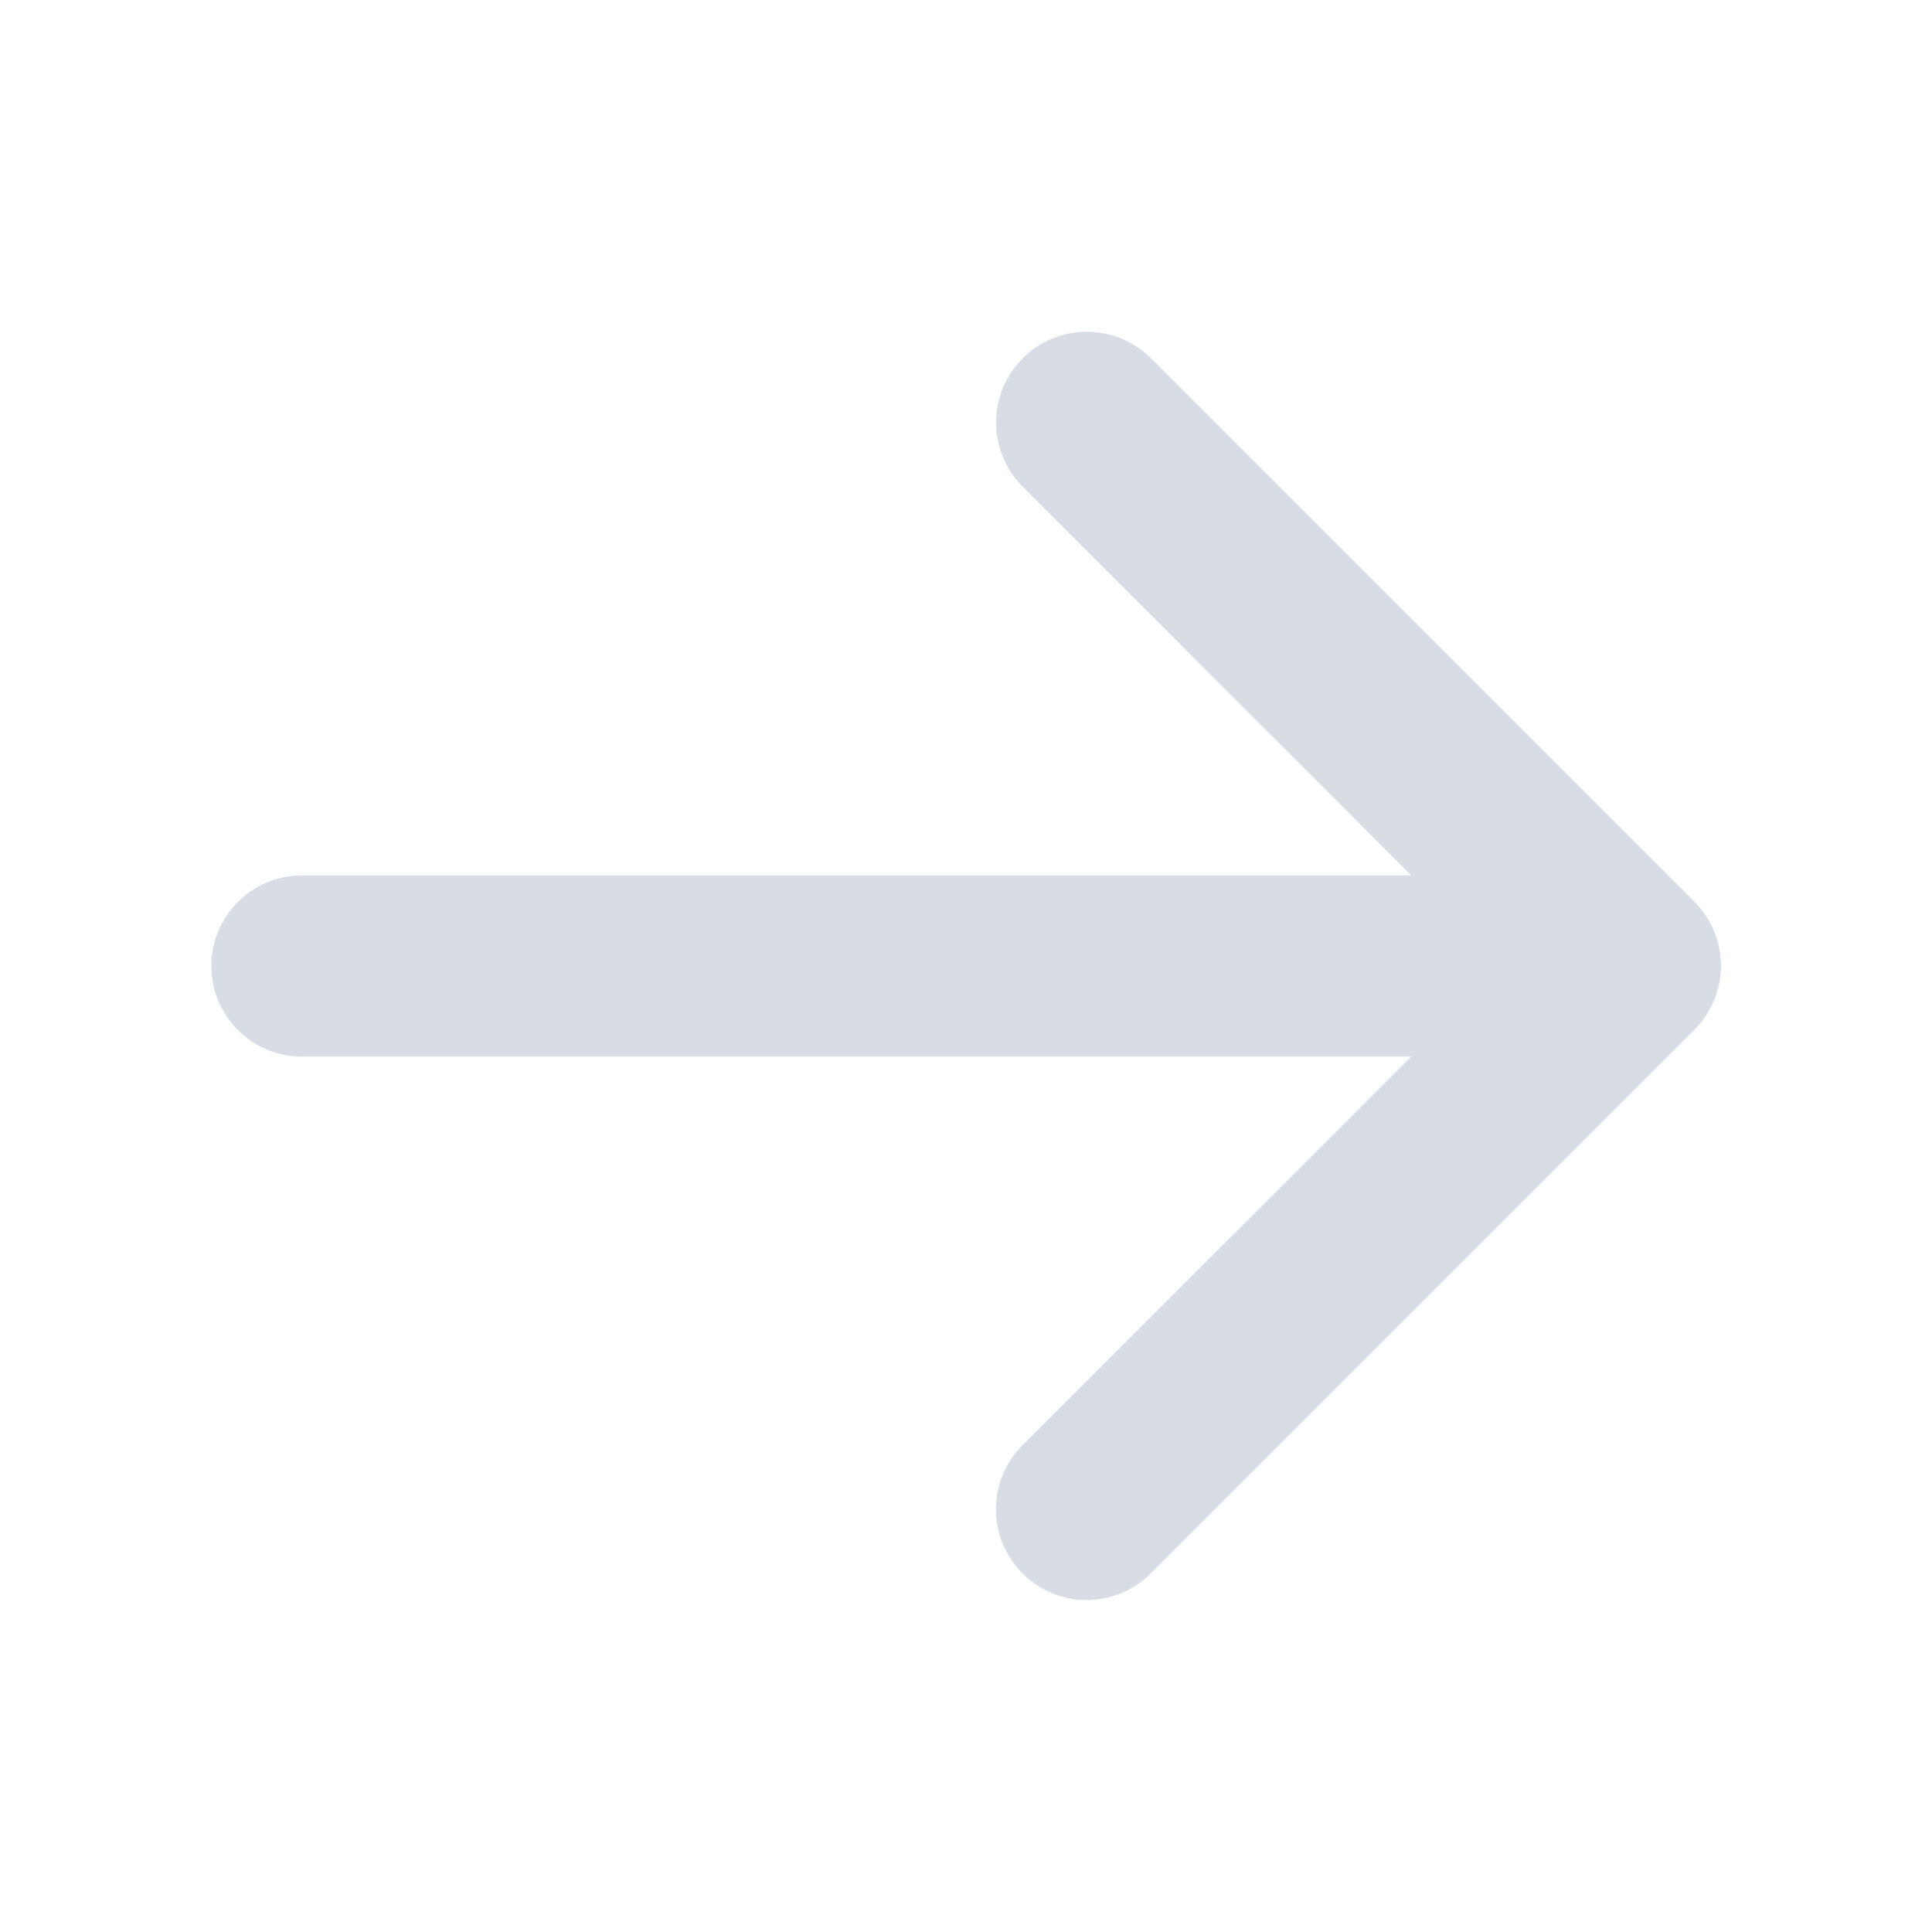
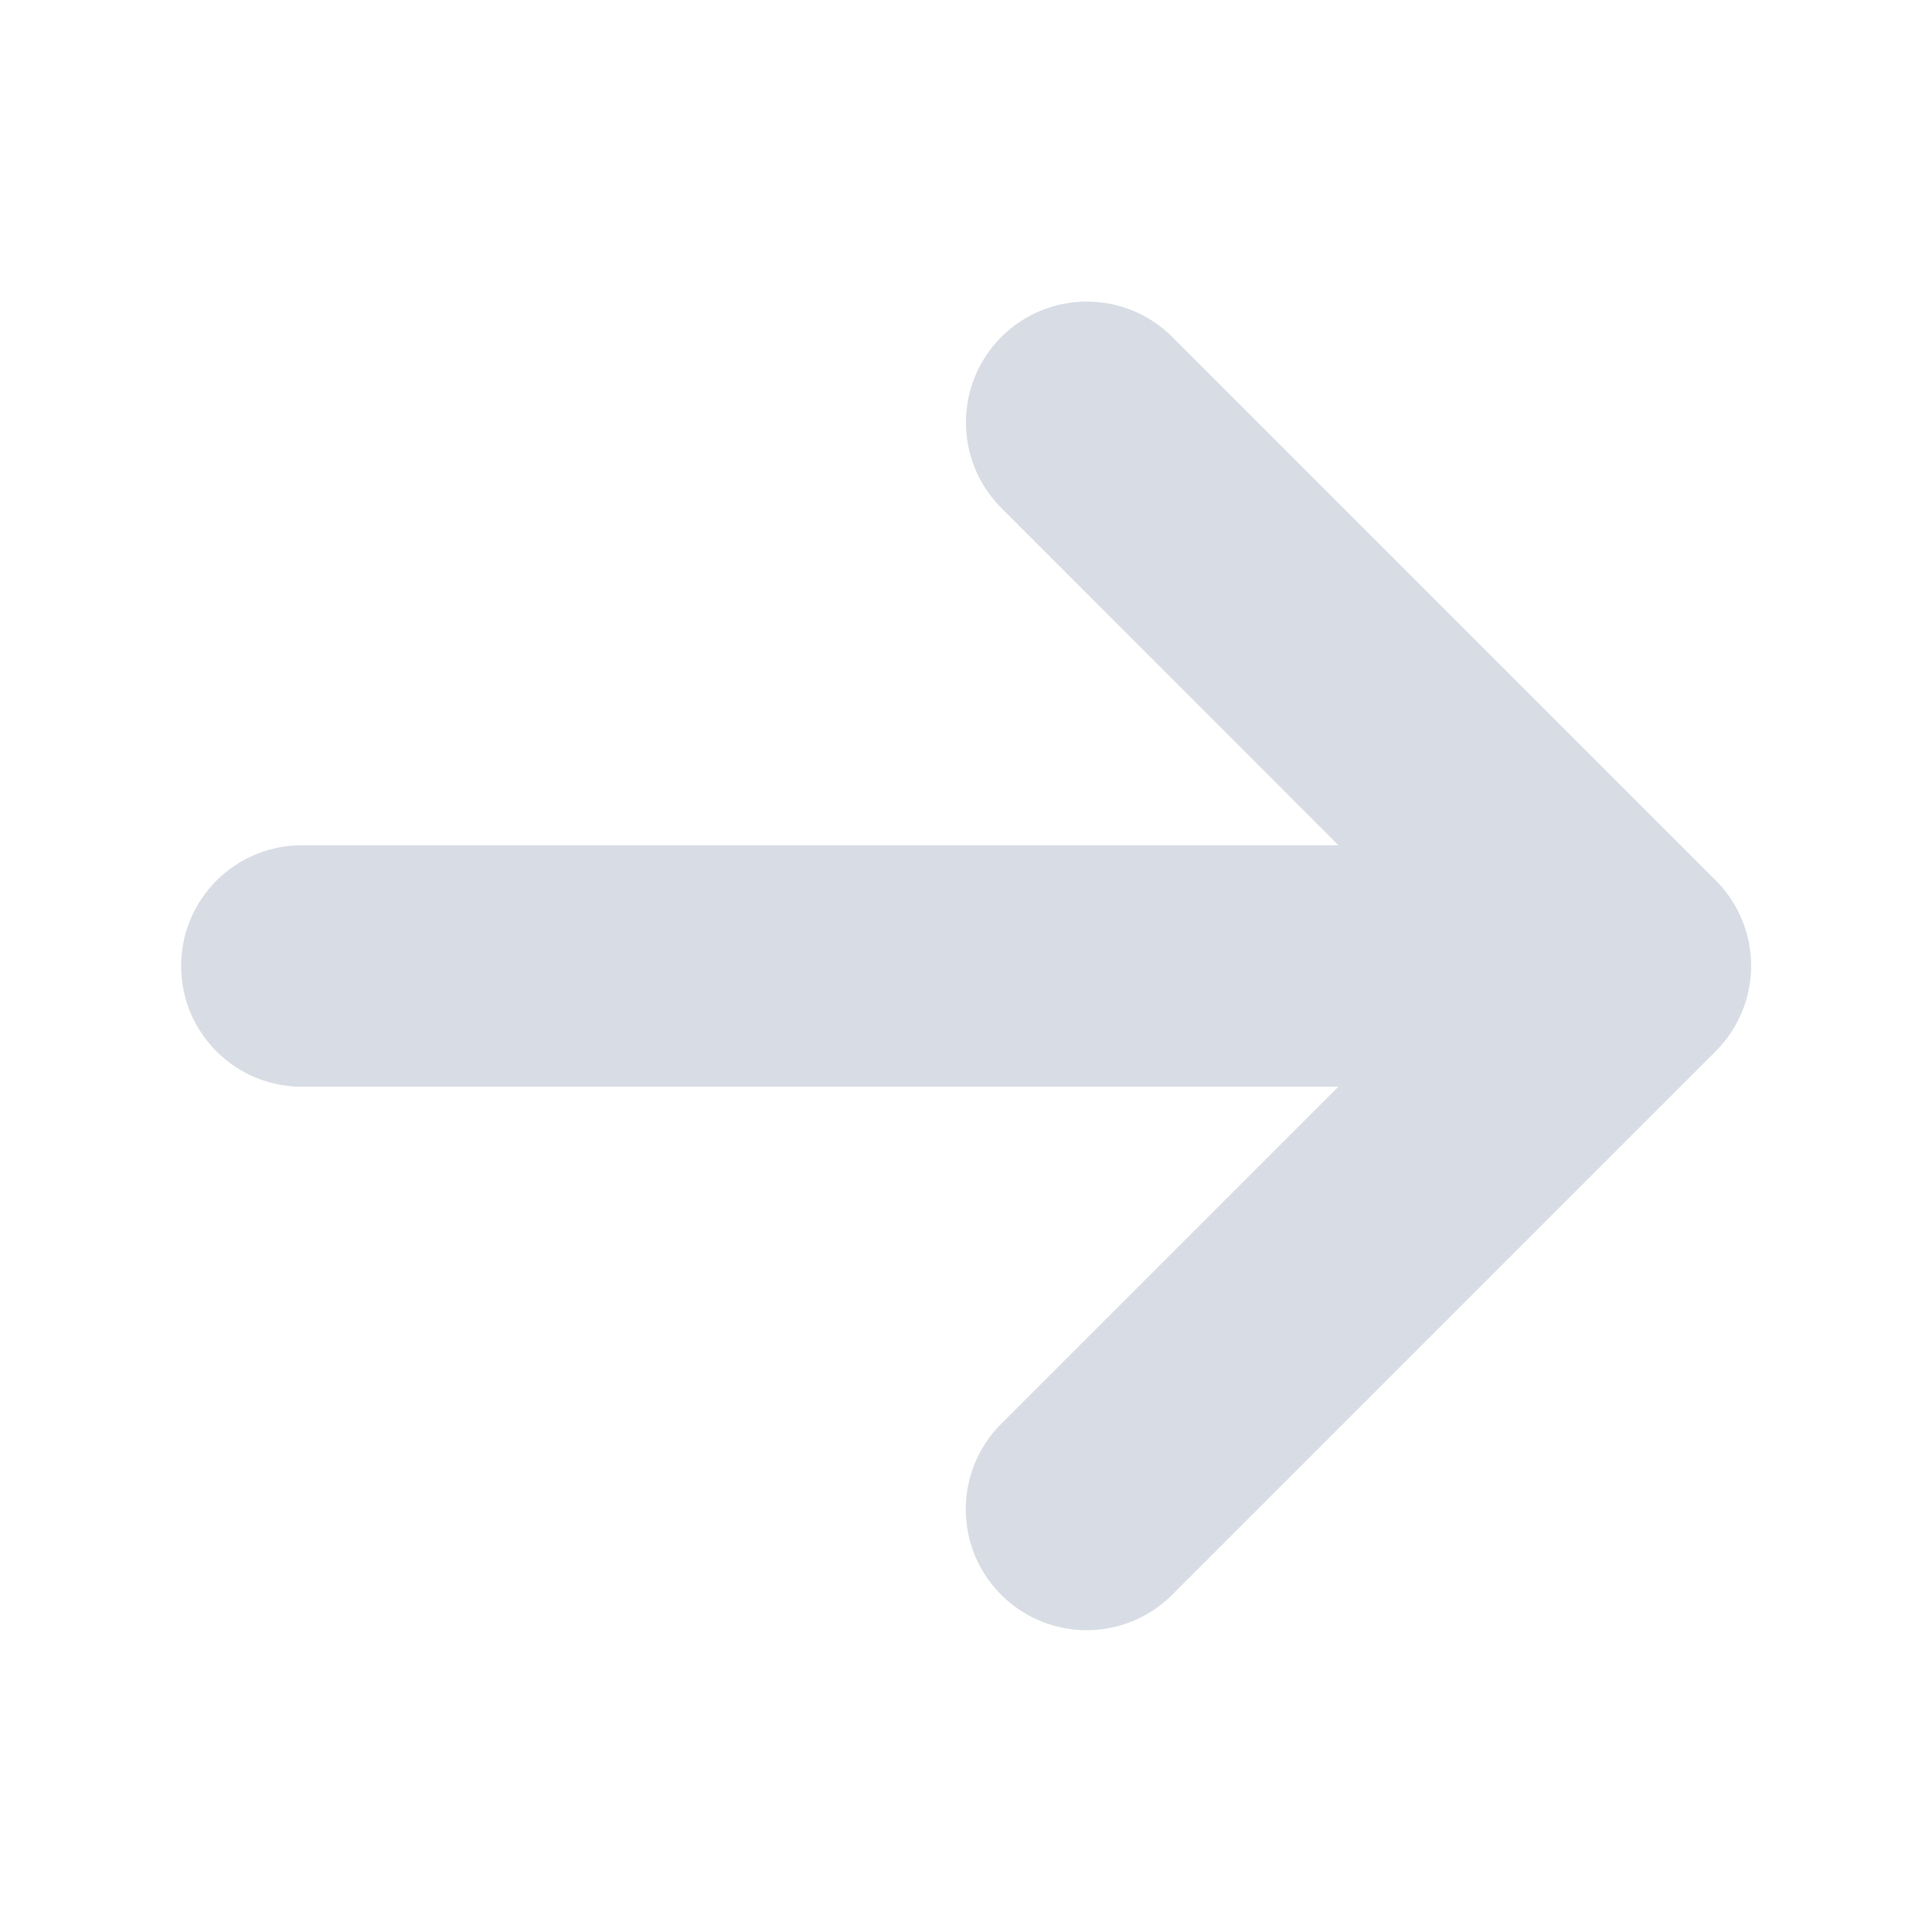
- <svg xmlns="http://www.w3.org/2000/svg" viewBox="0 0 256 256" fill="#d8dde5" data-icon-family="phosphor" data-icon-name="arrow-right" data-icon-weight="bold">
+ <svg xmlns="http://www.w3.org/2000/svg" viewBox="0 0 256 256" fill="#d8dde5" stroke="#d8dde5" stroke-width="8" stroke-linejoin="round" data-icon-family="phosphor" data-icon-name="arrow-right" data-icon-weight="bold" data-icon-optical-stroke="8">
  <path d="M224.49,136.49l-72,72a12,12,0,0,1-17-17L187,140H40a12,12,0,0,1,0-24H187L135.51,64.48a12,12,0,0,1,17-17l72,72A12,12,0,0,1,224.49,136.49Z" />
</svg>
